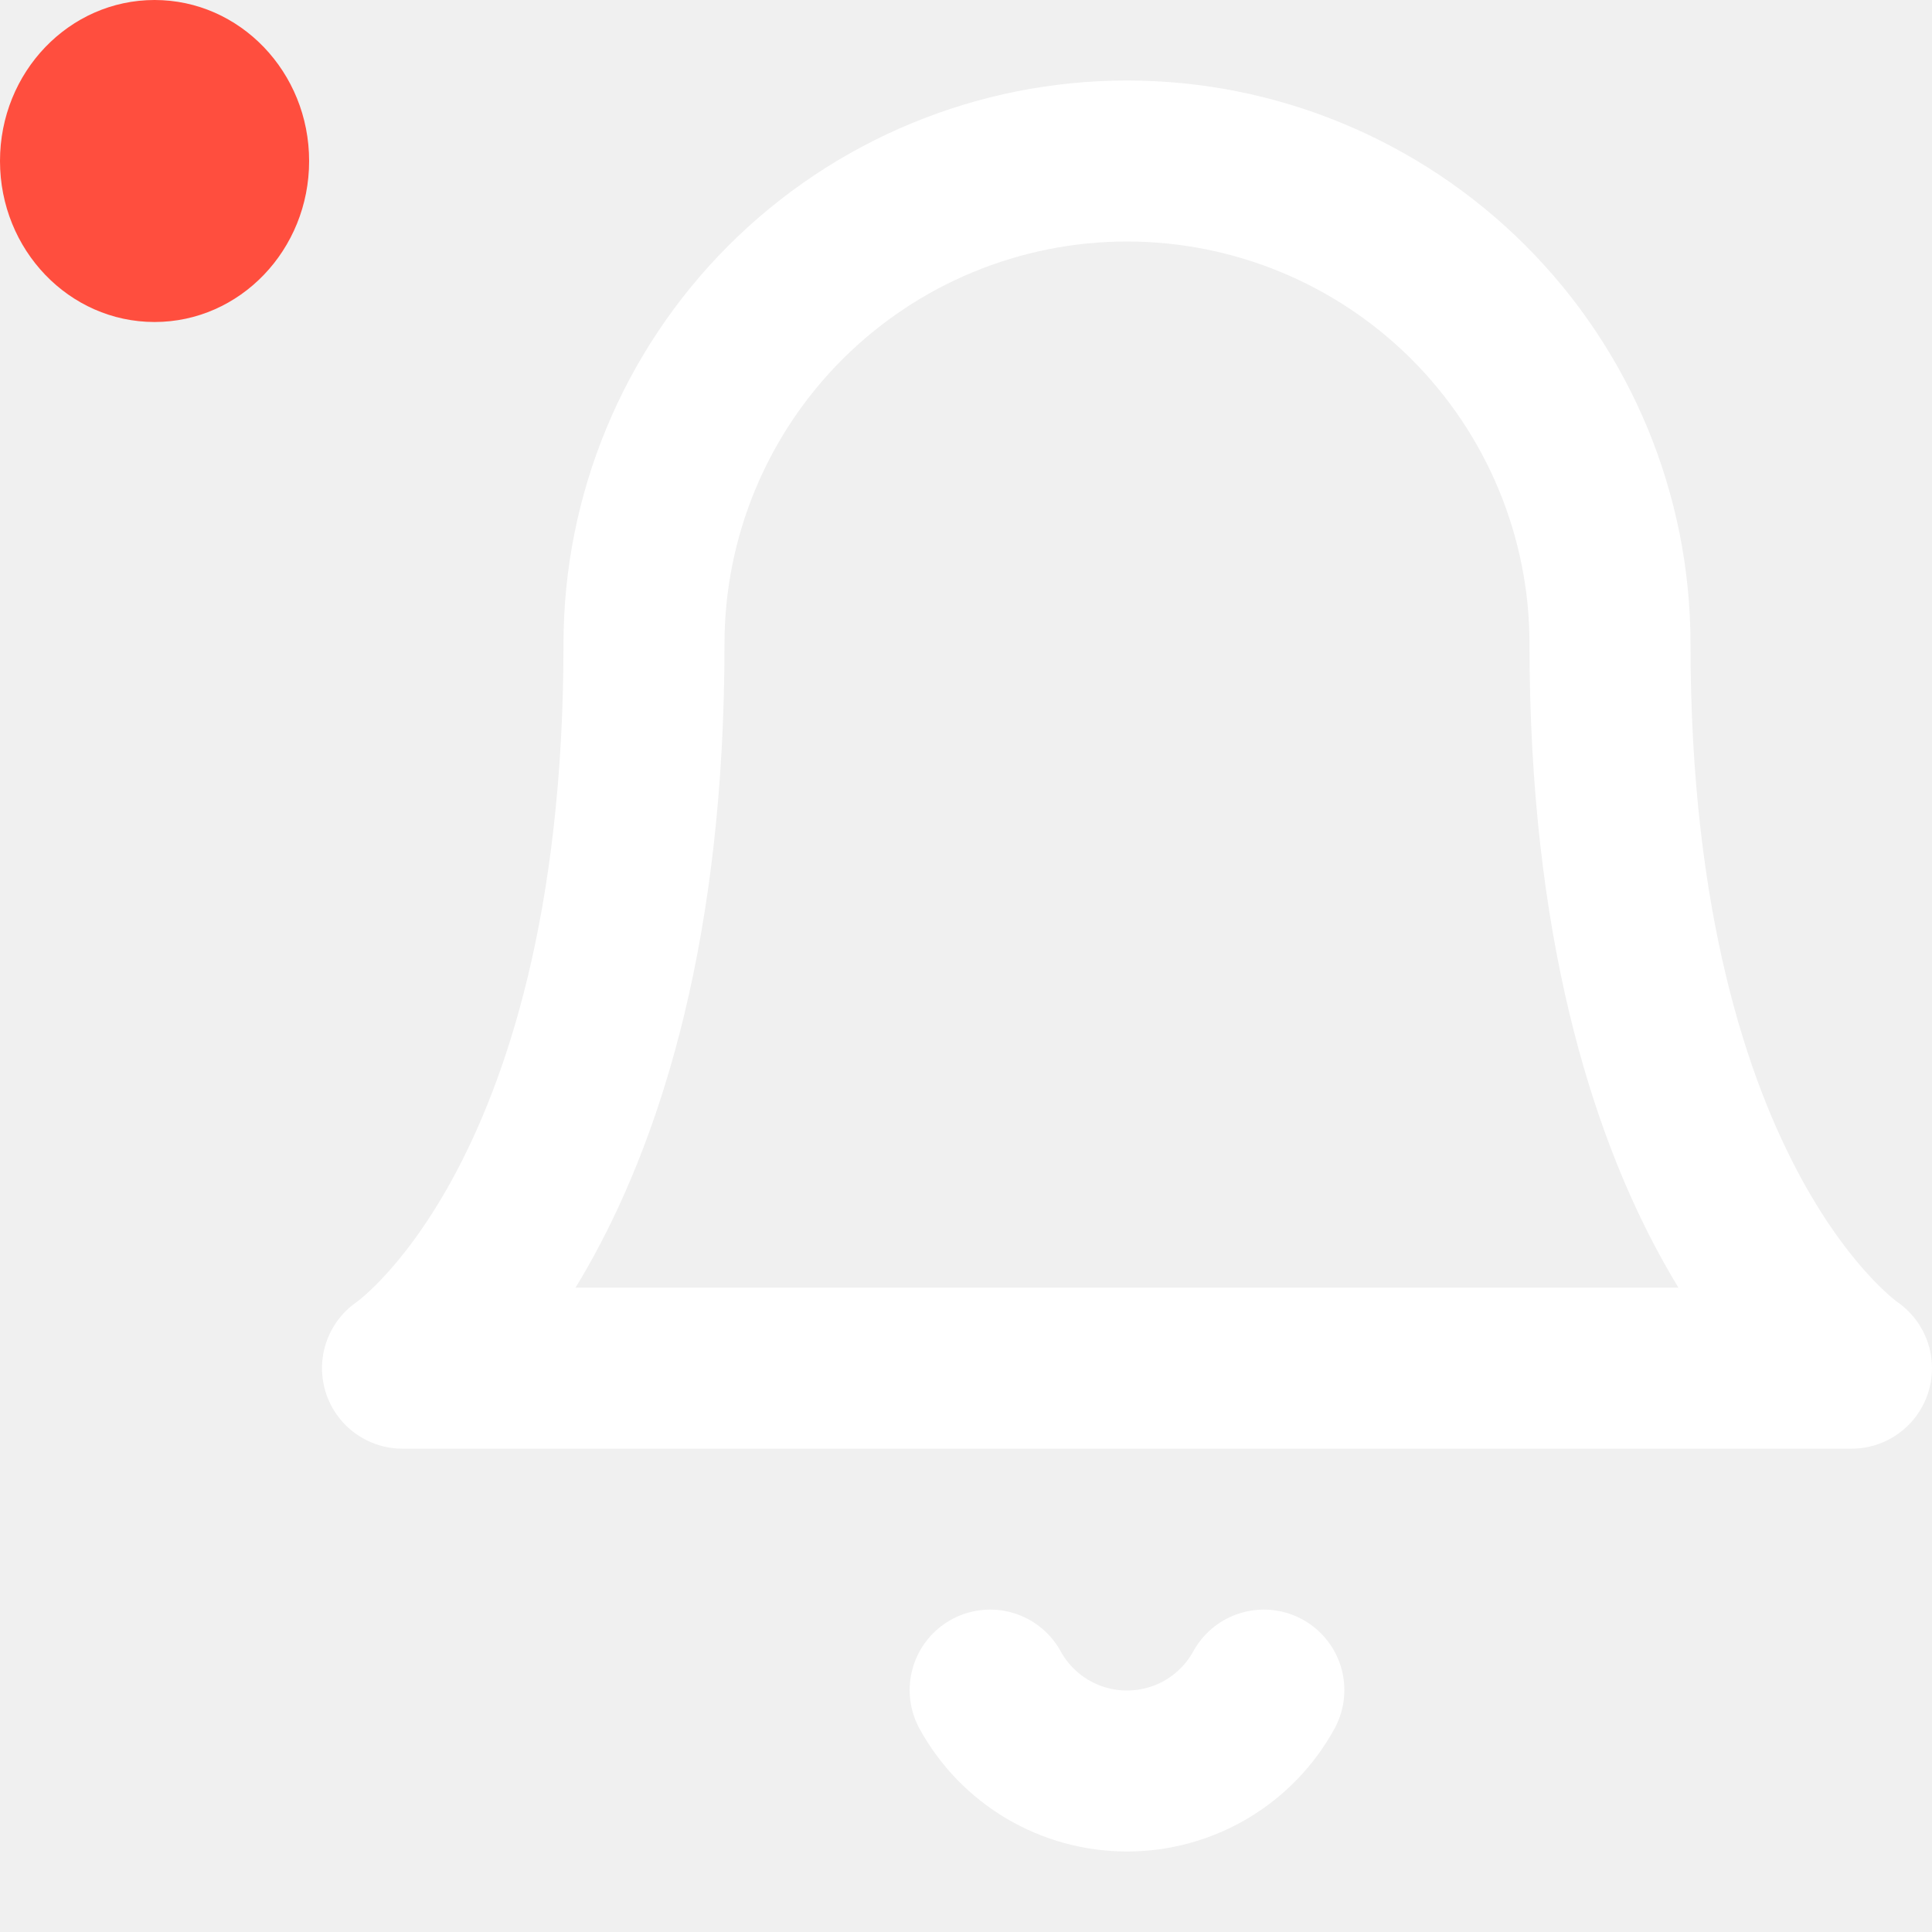
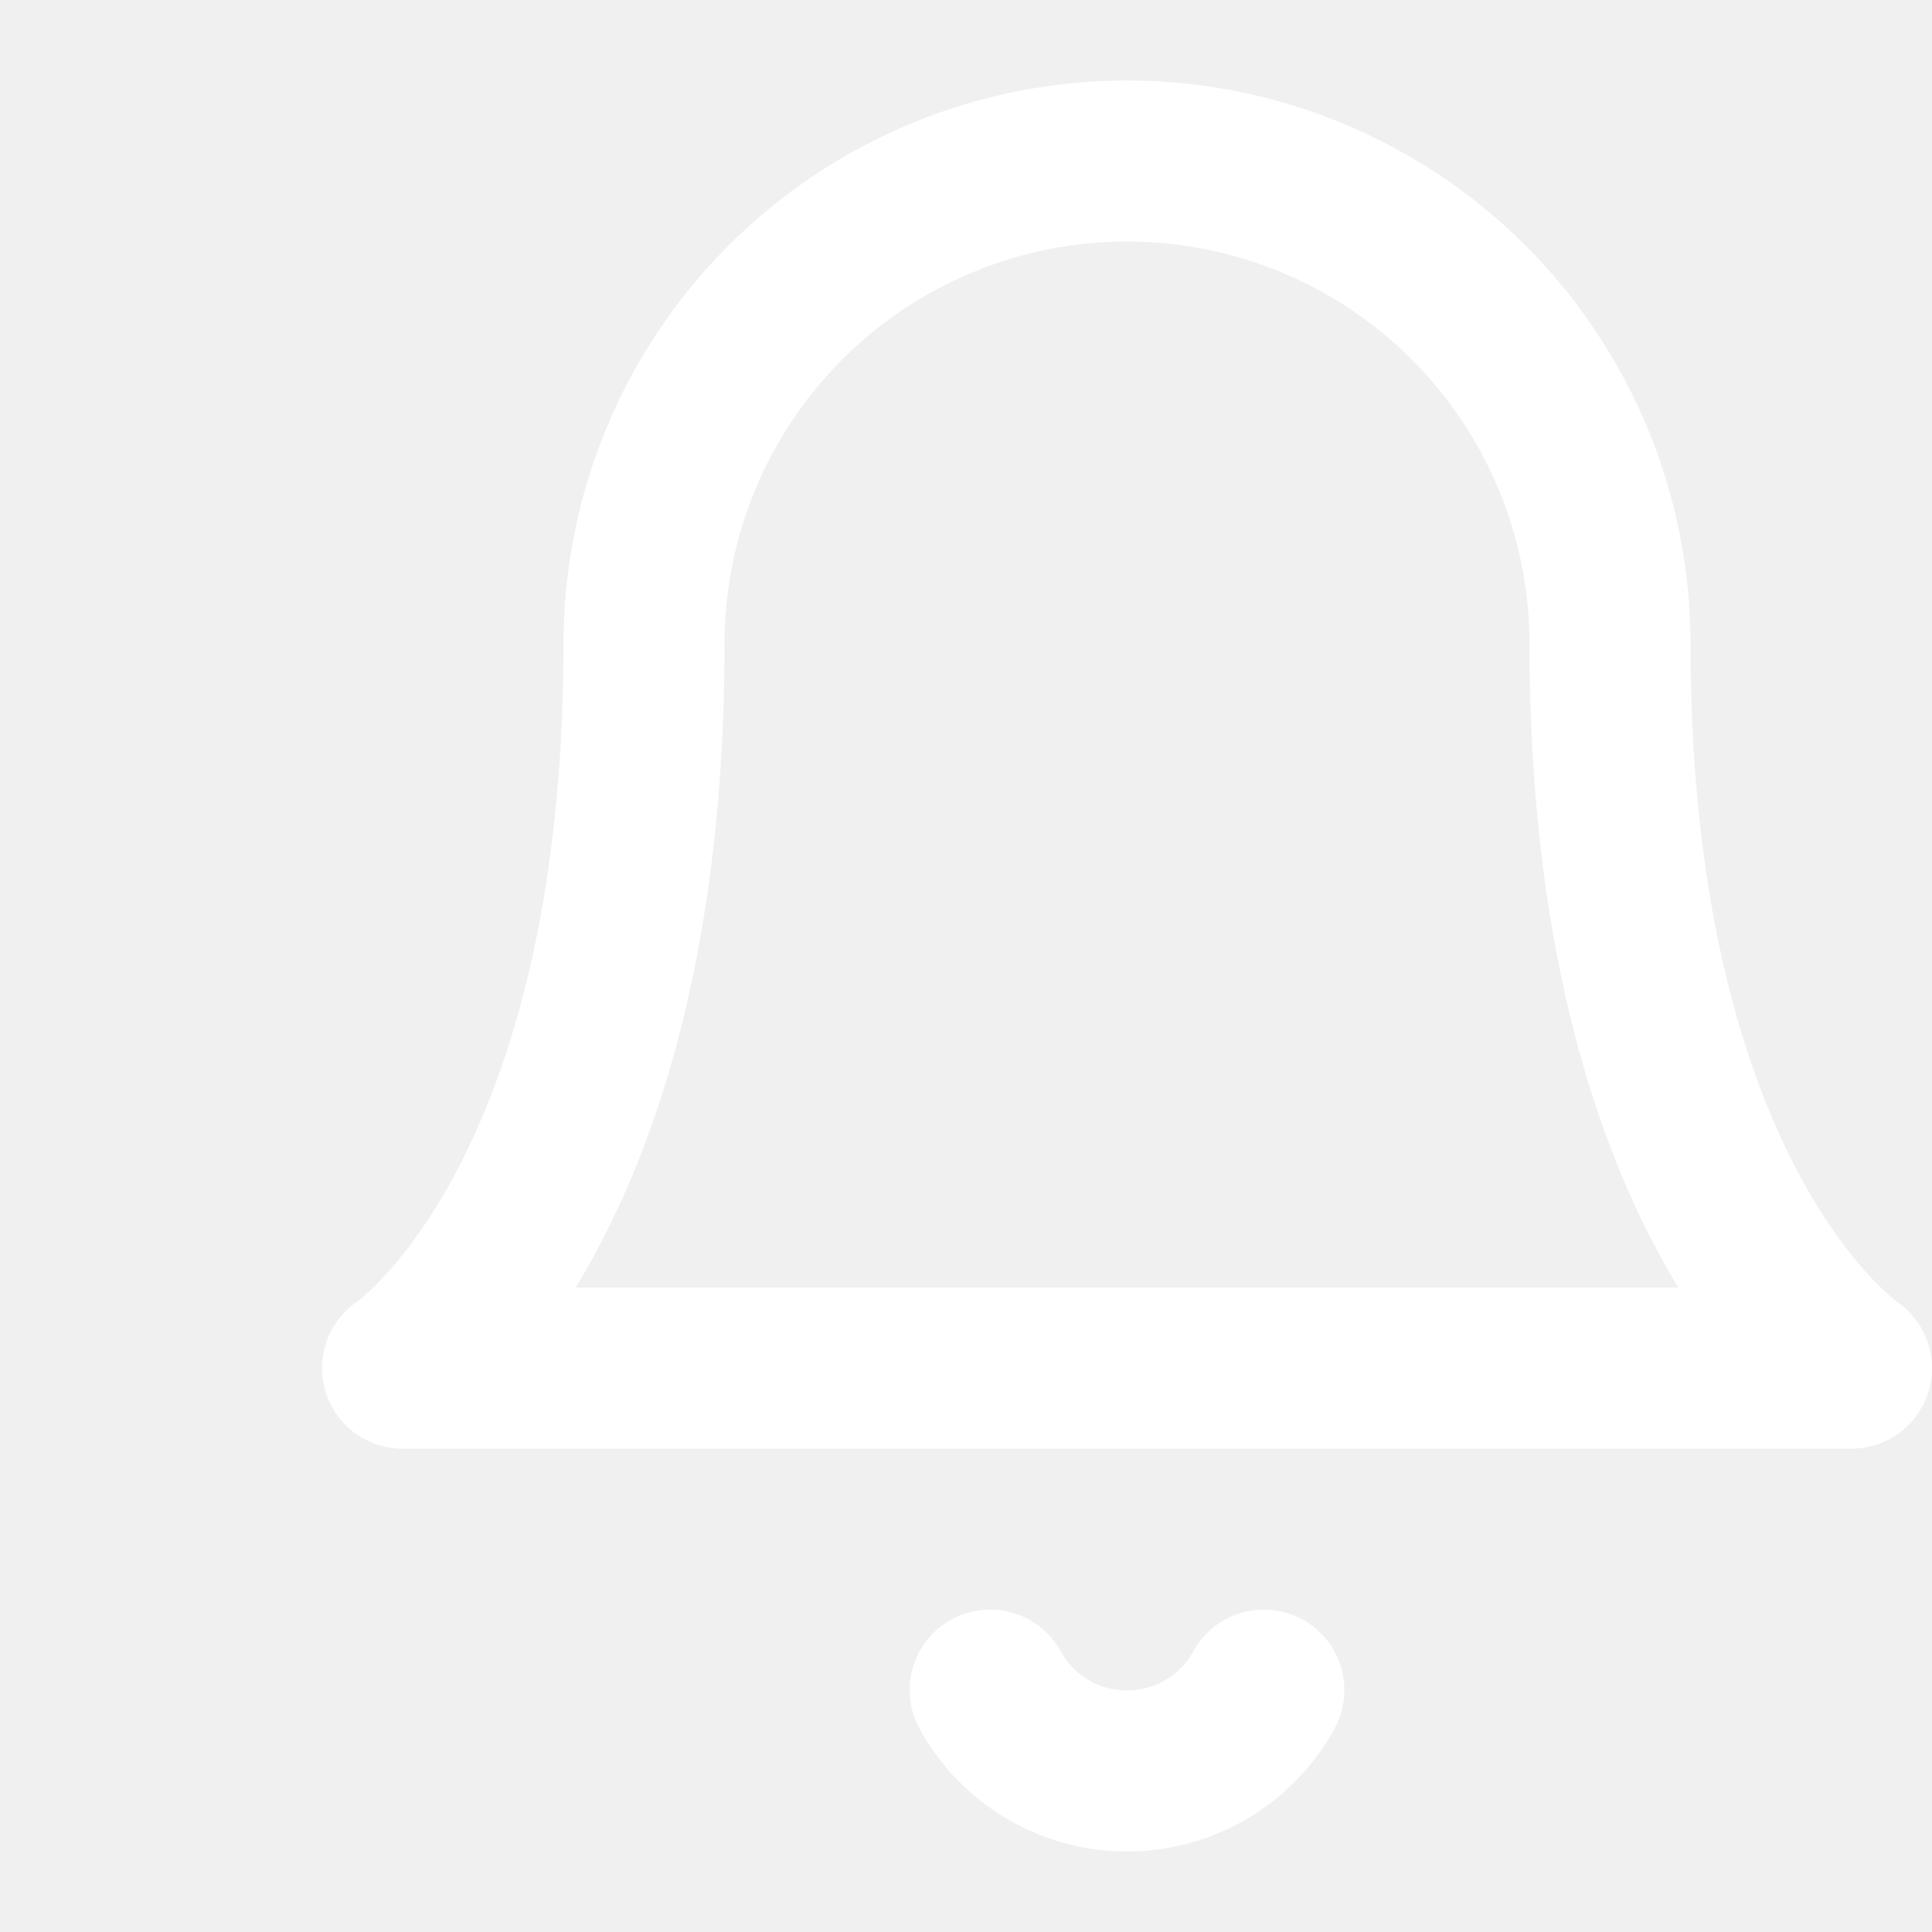
<svg xmlns="http://www.w3.org/2000/svg" width="24" height="24" viewBox="0 0 24 24" fill="none">
  <path d="M12.3 20.995C12.467 21.299 12.713 21.553 13.012 21.73C13.312 21.907 13.653 22 14 22C14.347 22 14.688 21.907 14.988 21.73C15.287 21.553 15.533 21.299 15.7 20.995M8 7.998C8 6.408 8.632 4.882 9.757 3.757C10.883 2.632 12.409 2 14 2C15.591 2 17.117 2.632 18.243 3.757C19.368 4.882 20 6.408 20 7.998C20 14.996 23 16.996 23 16.996H5C5 16.996 8 14.996 8 7.998Z" stroke="white" stroke-width="2" stroke-linecap="round" stroke-linejoin="round" />
-   <ellipse cx="1.92" cy="2" rx="1.92" ry="2" fill="#FF4E3E" />
</svg>
